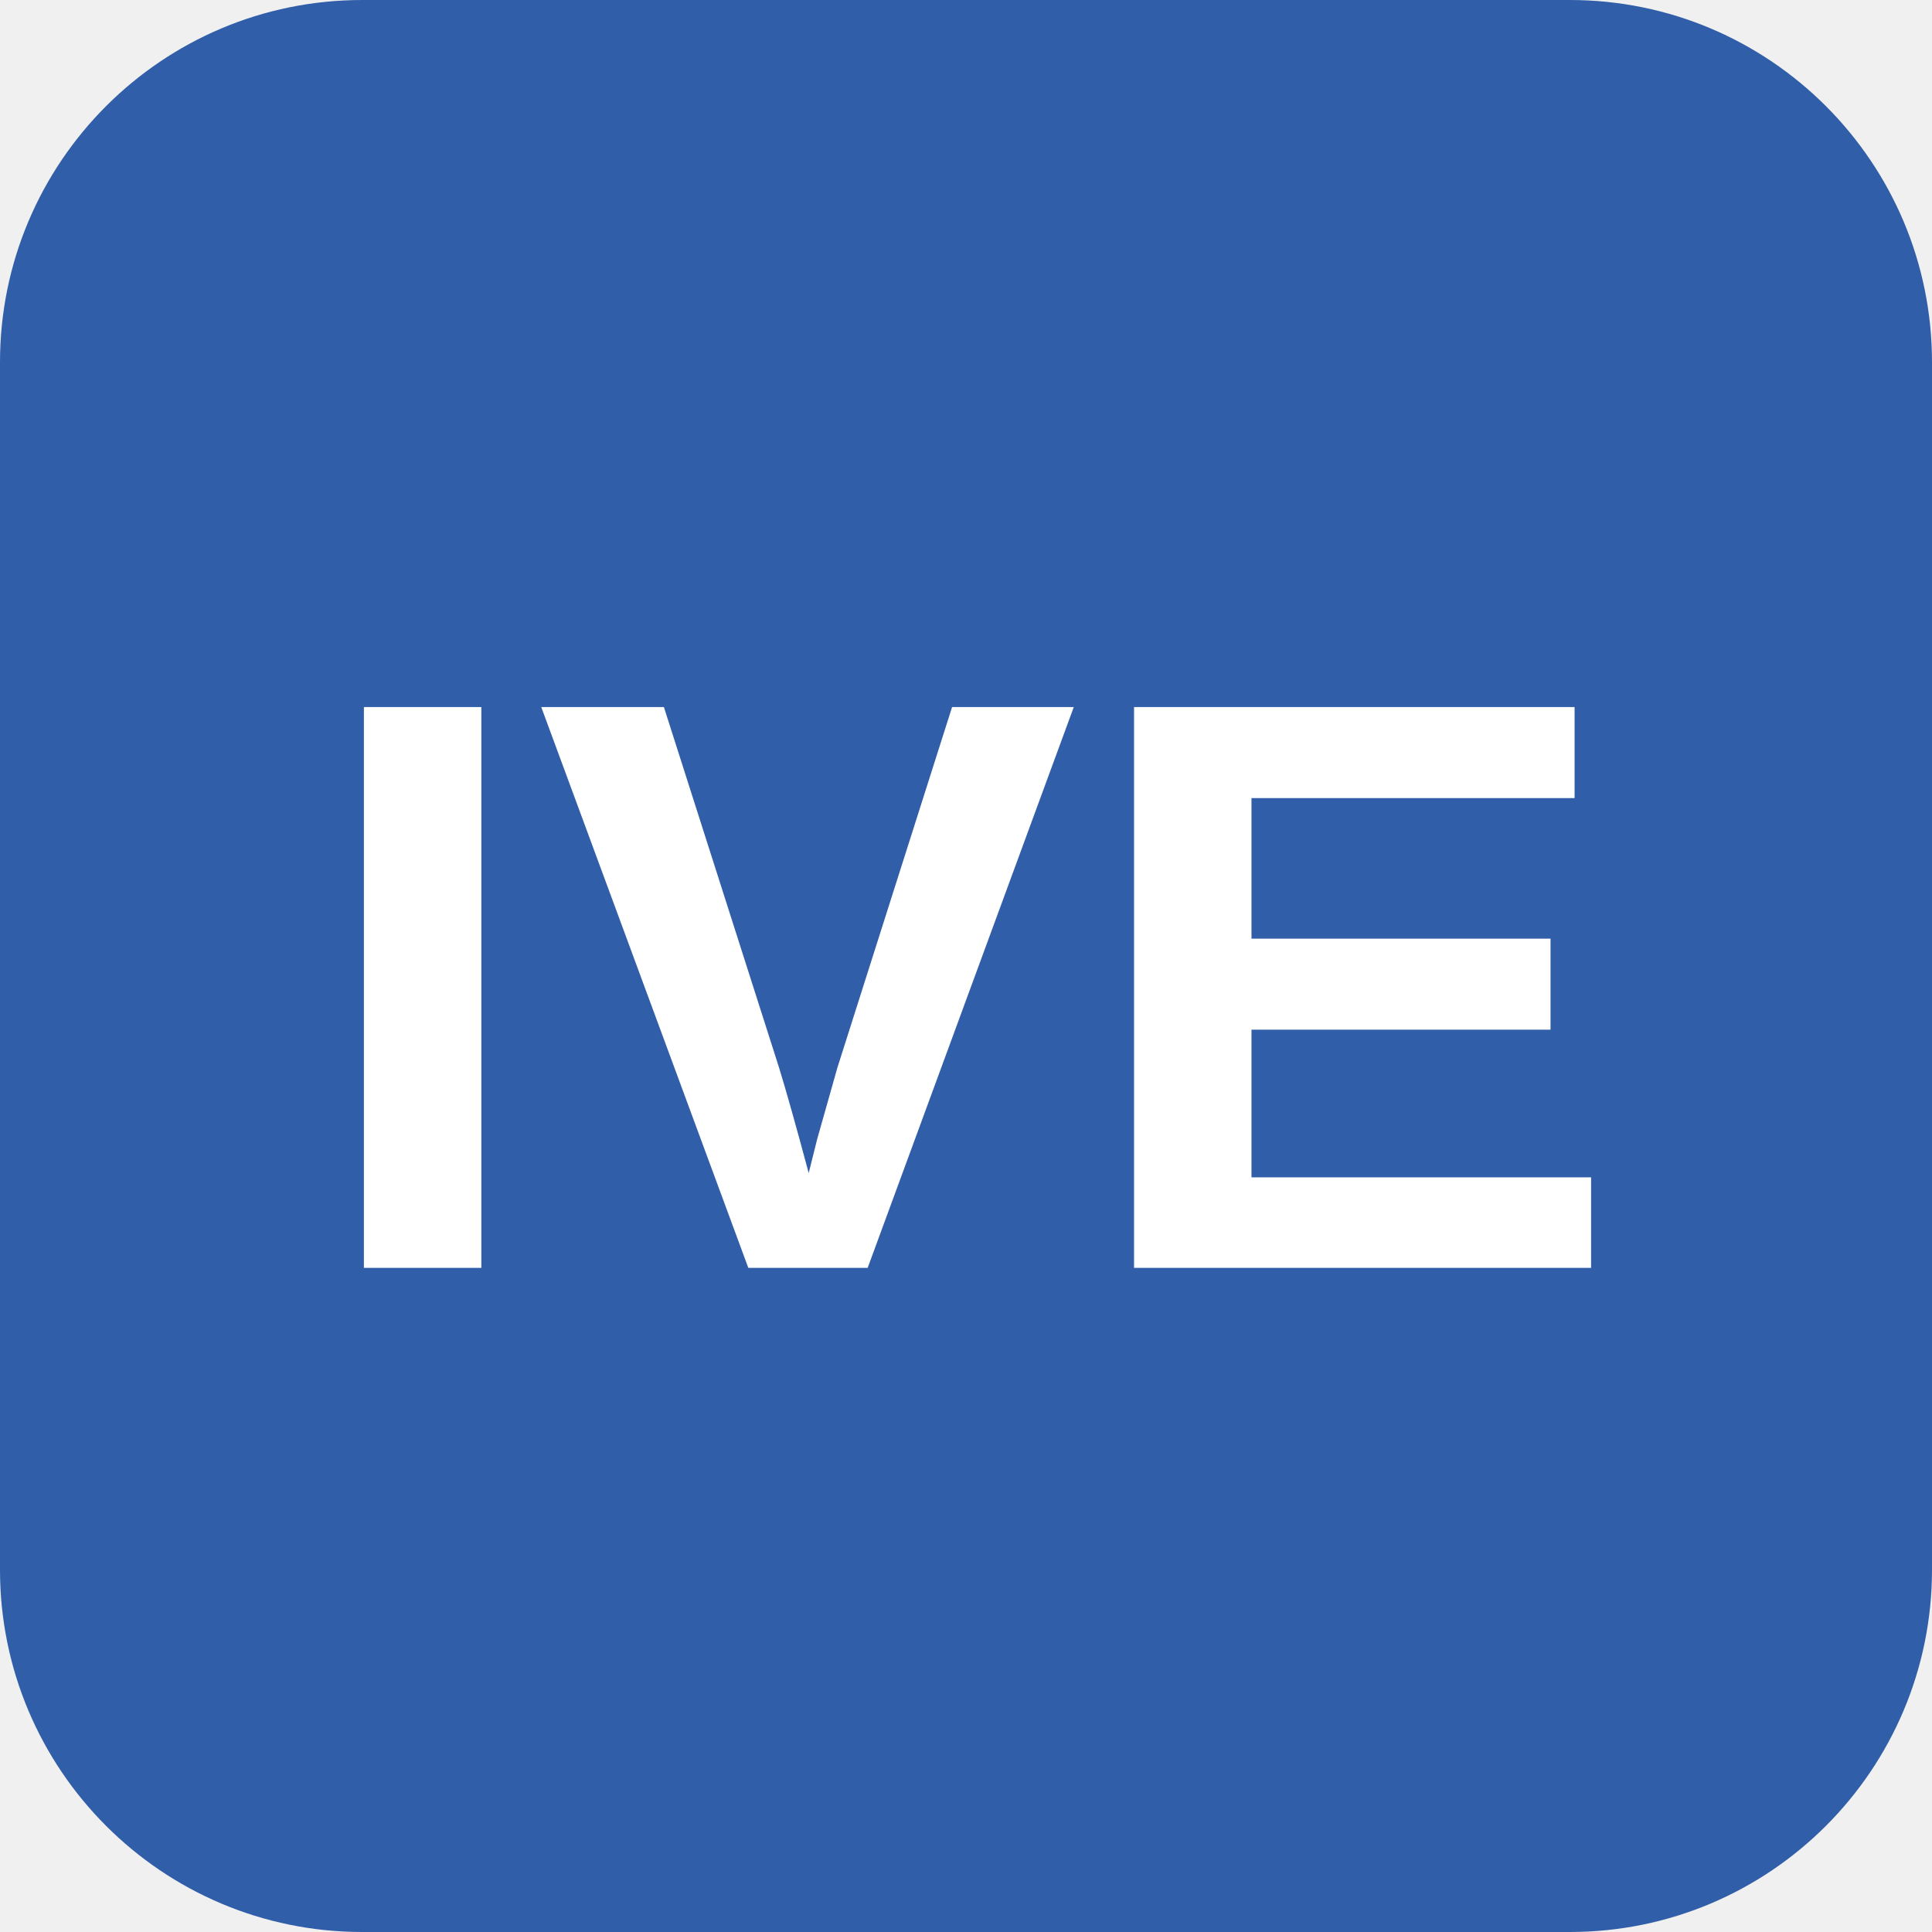
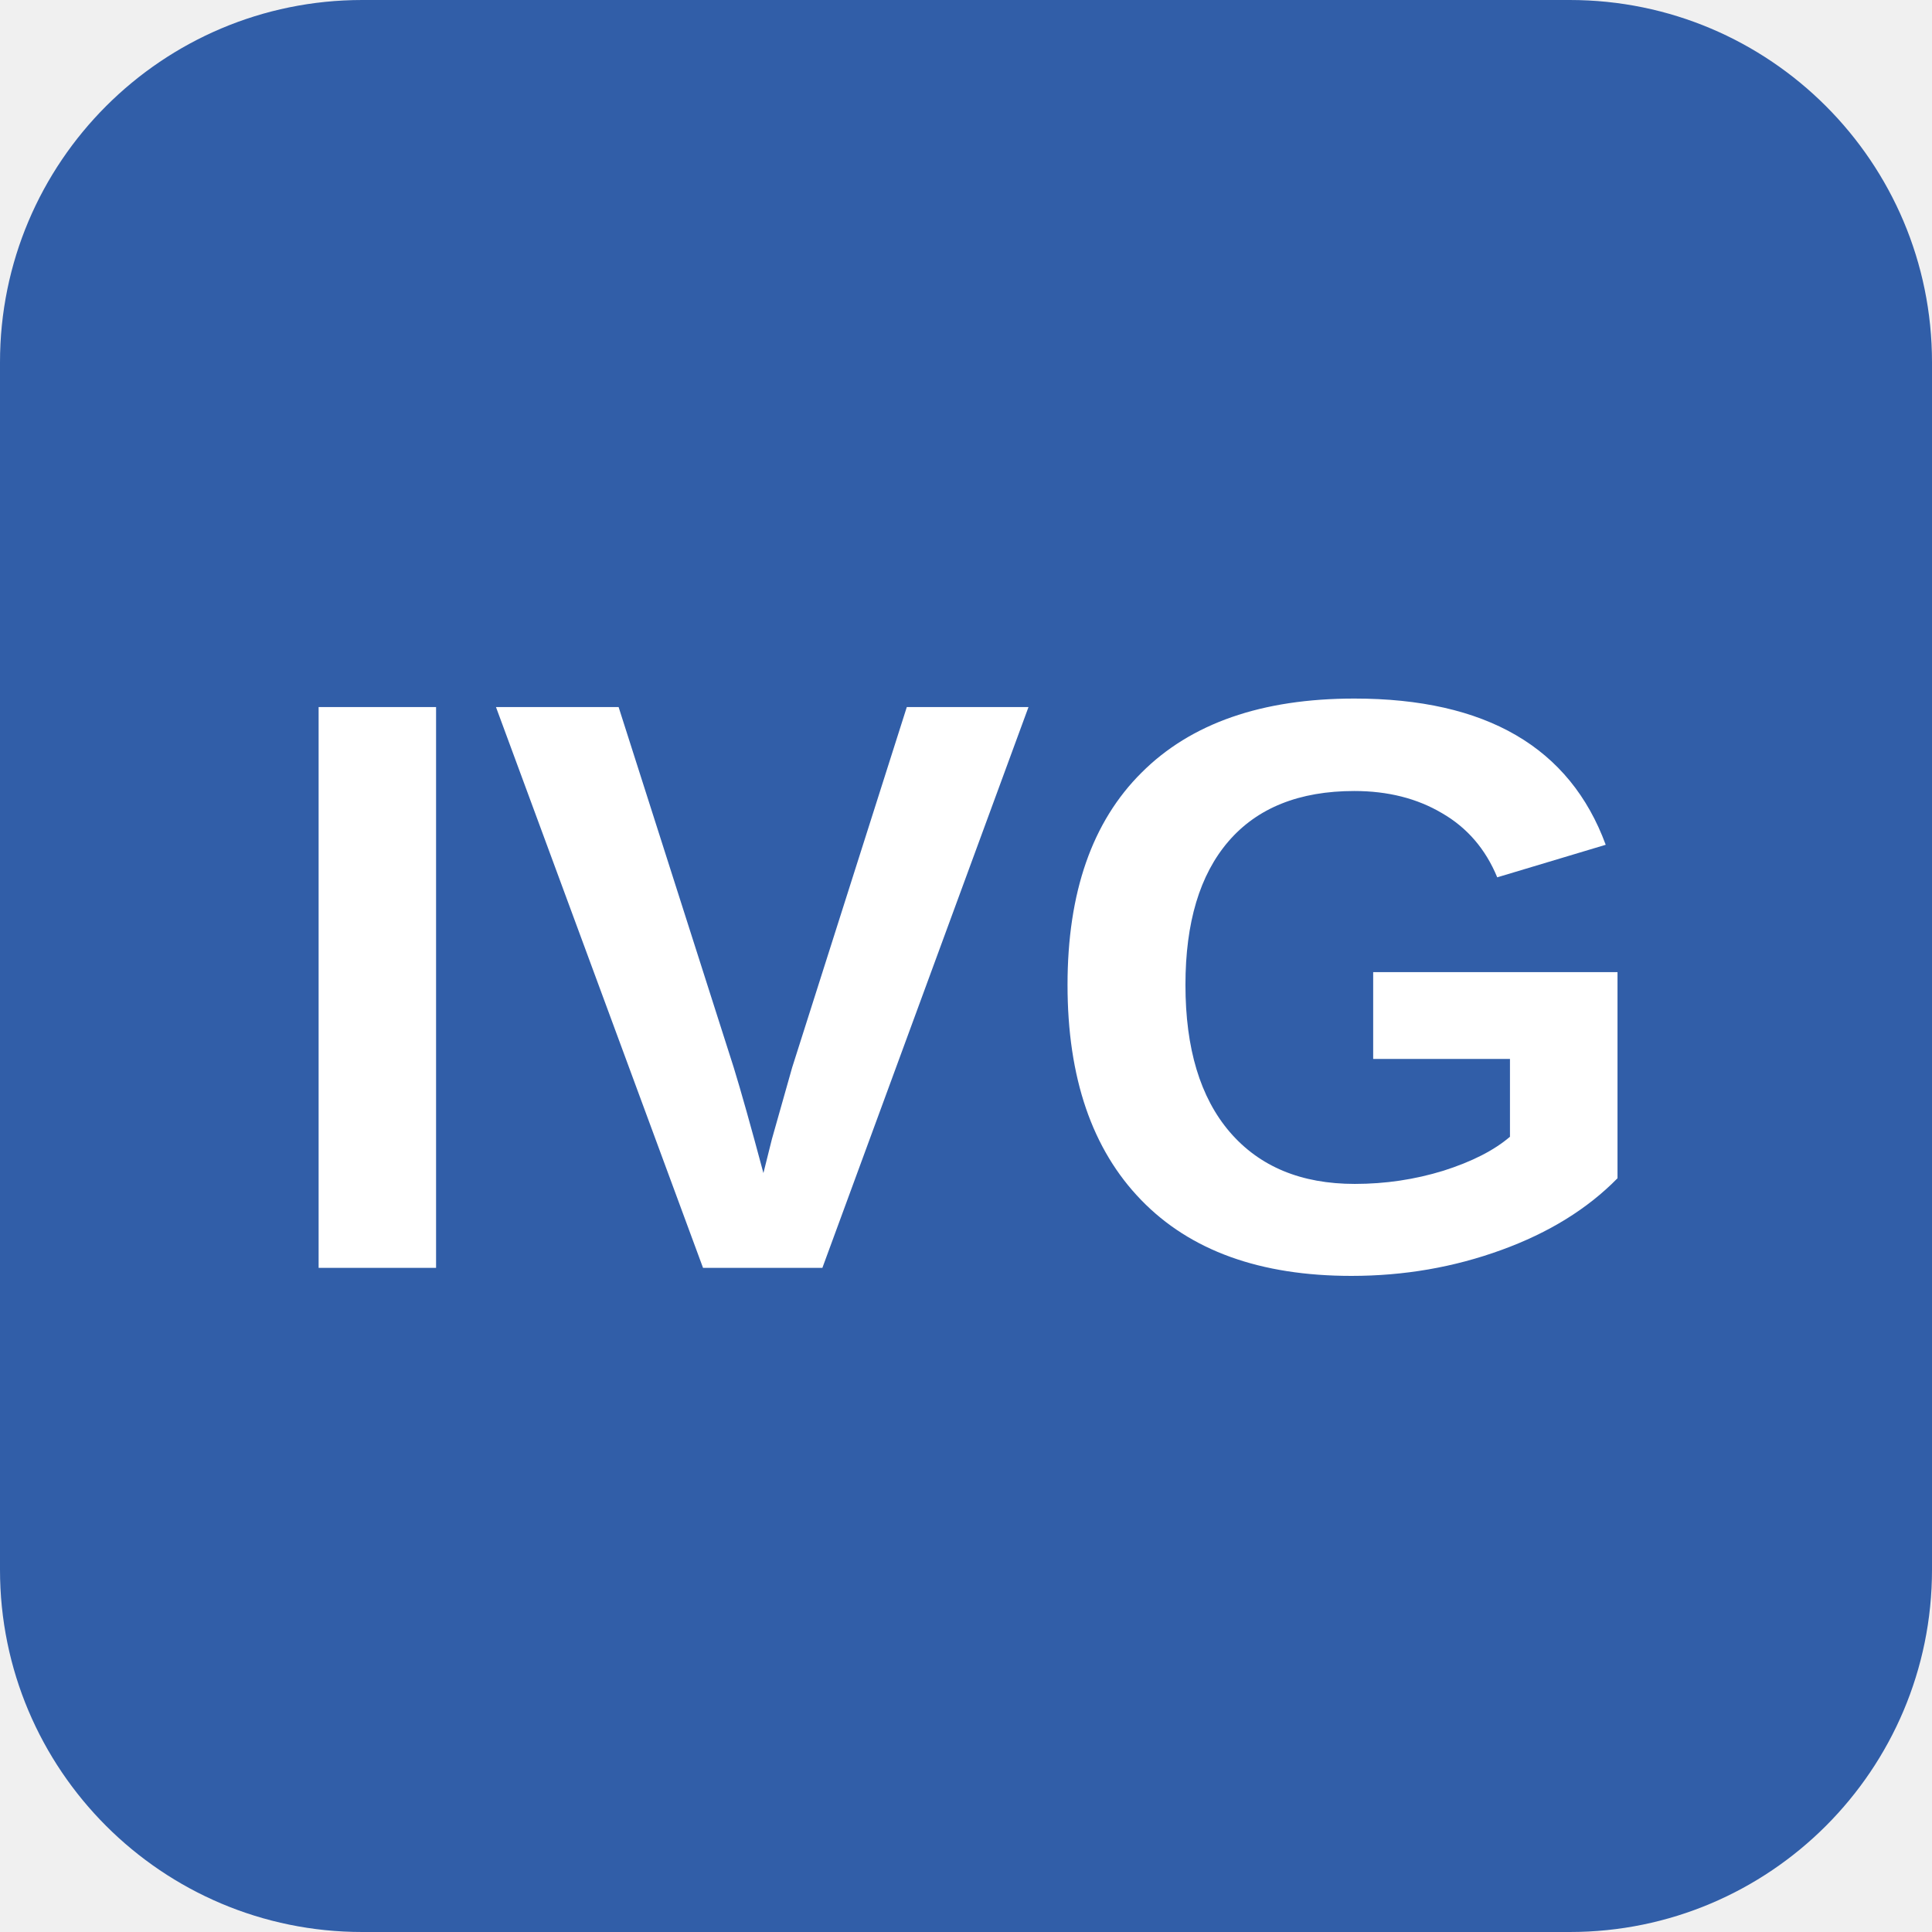
<svg xmlns="http://www.w3.org/2000/svg" viewBox="0 0 64 64">
  <rect width="64" height="64" rx="12" fill="#315ea8" />
-   <text x="32" y="42" text-anchor="middle" font-family="Arial,sans-serif" font-size="27" font-weight="700" fill="white">IVE</text>
+   <text x="32" y="42" text-anchor="middle" font-family="Arial,sans-serif" font-size="27" font-weight="700" fill="white">IVG</text>
</svg>
